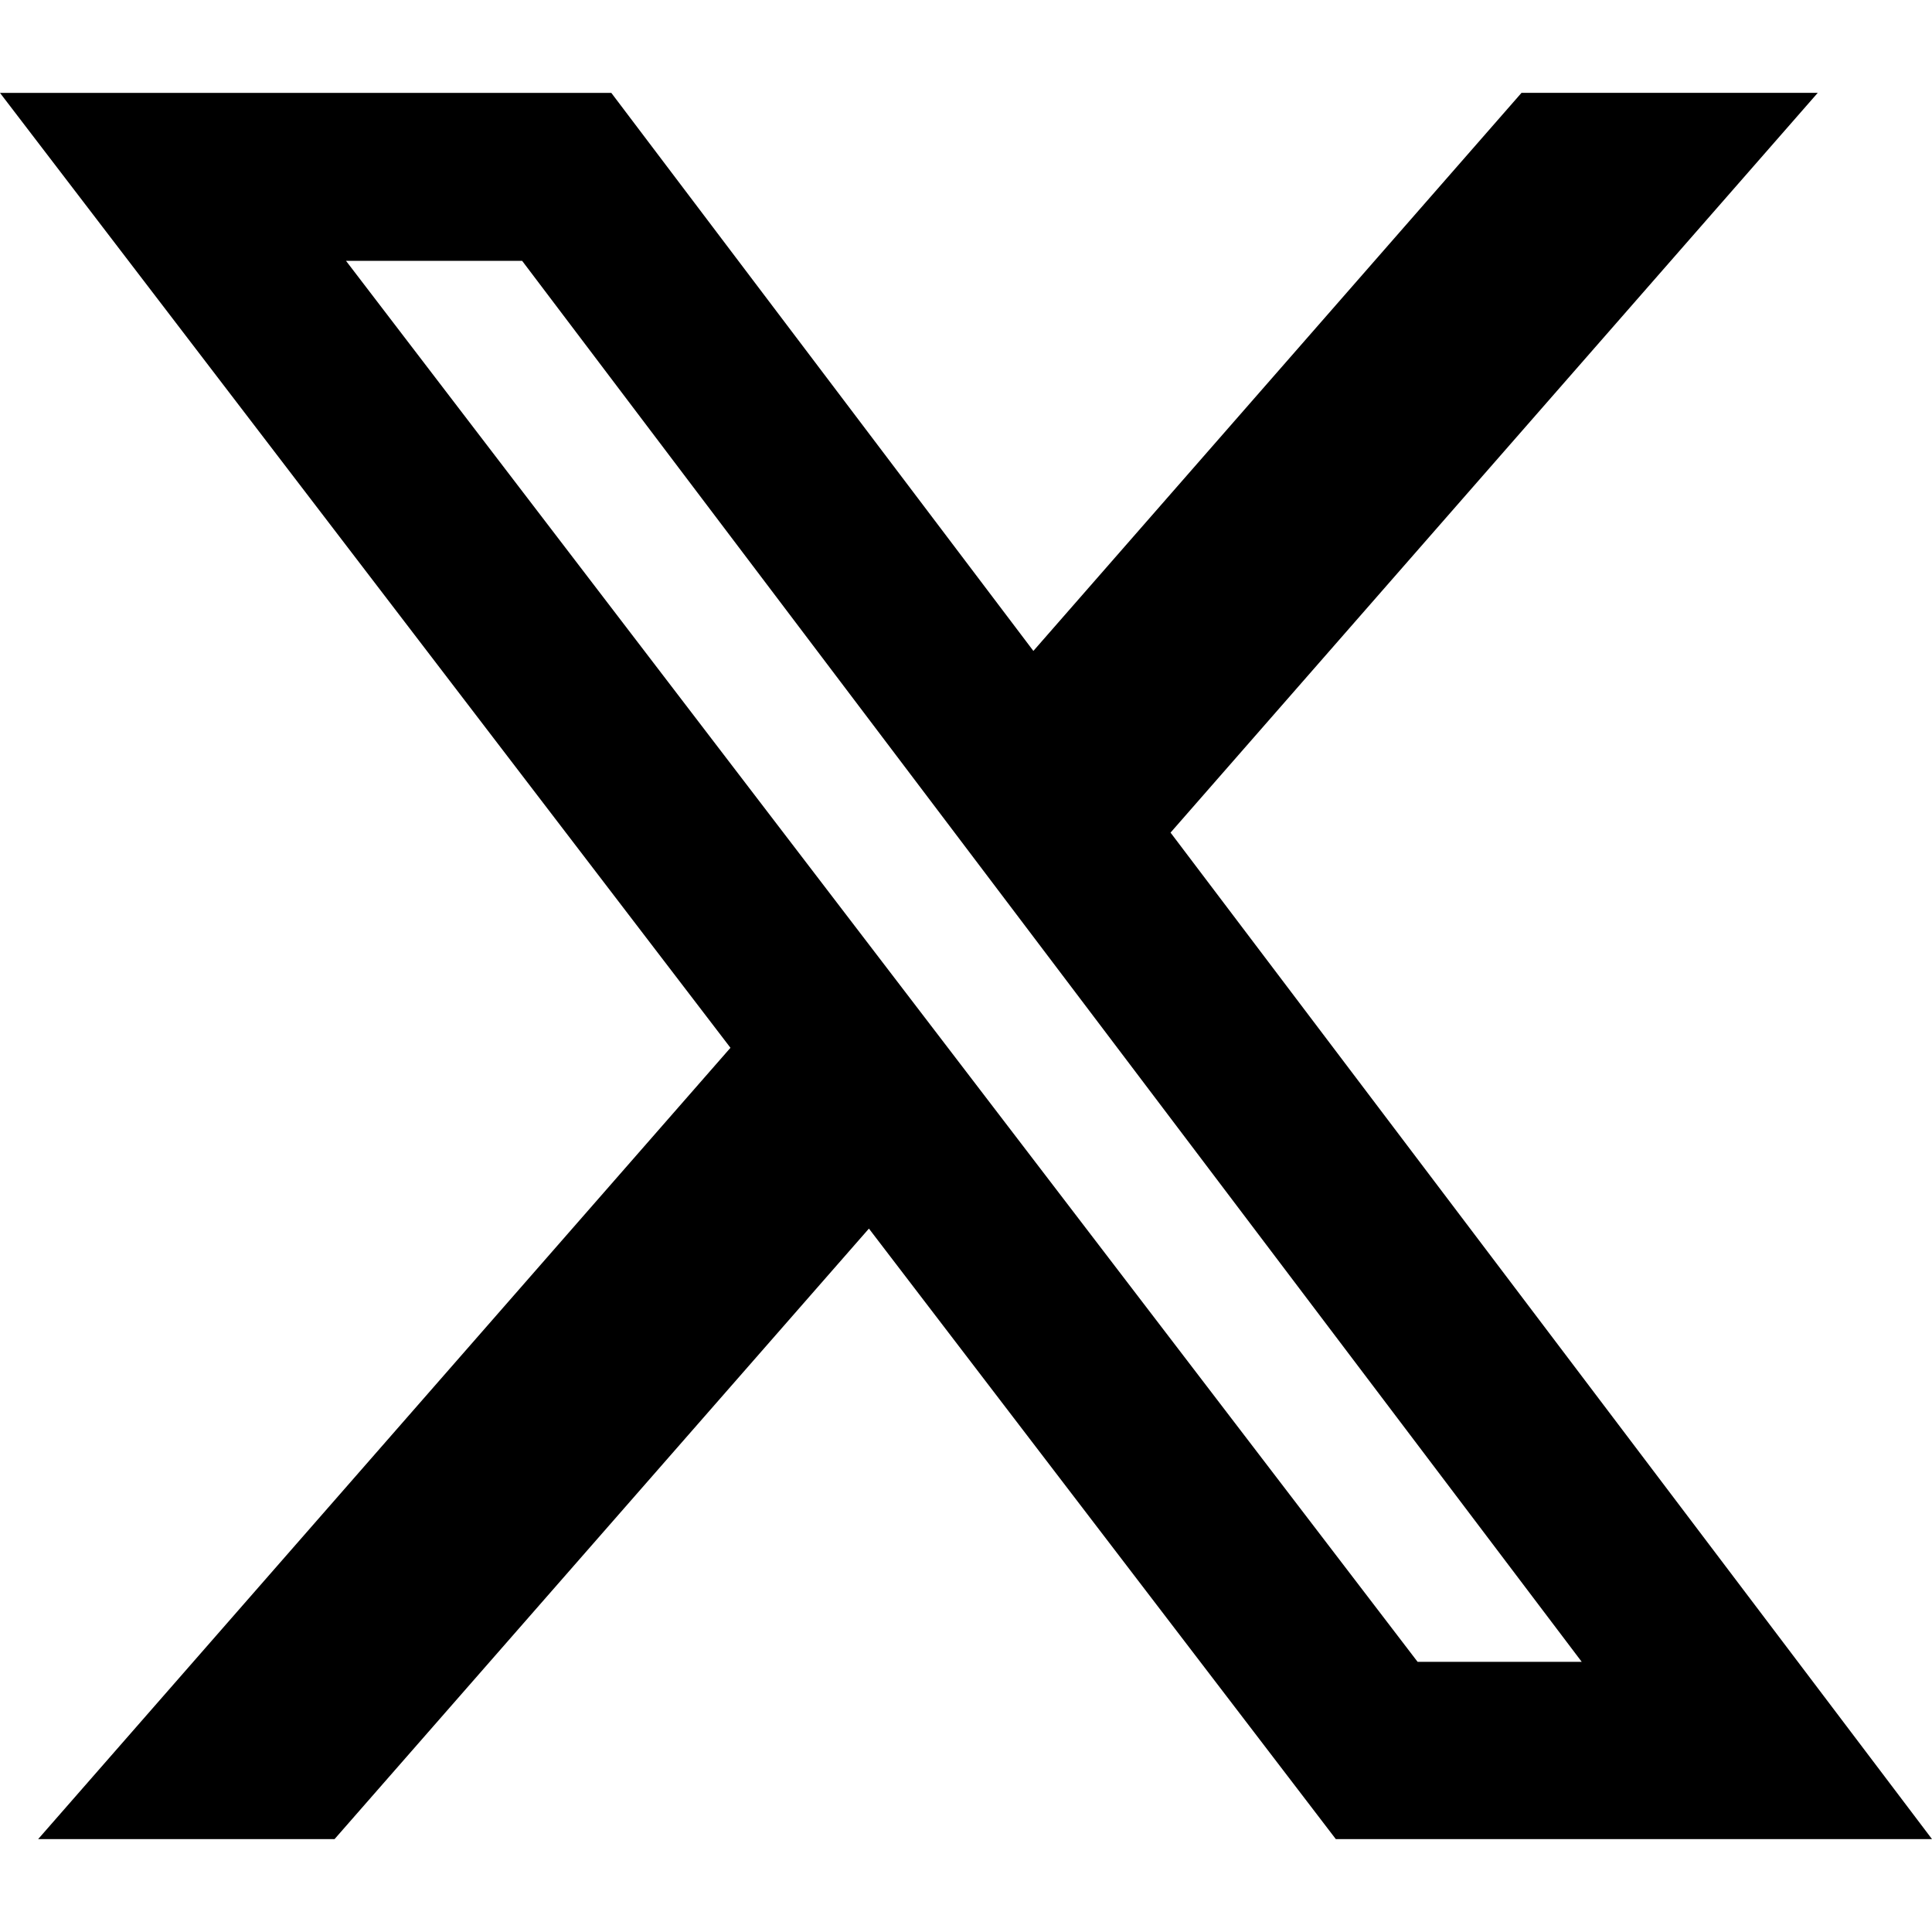
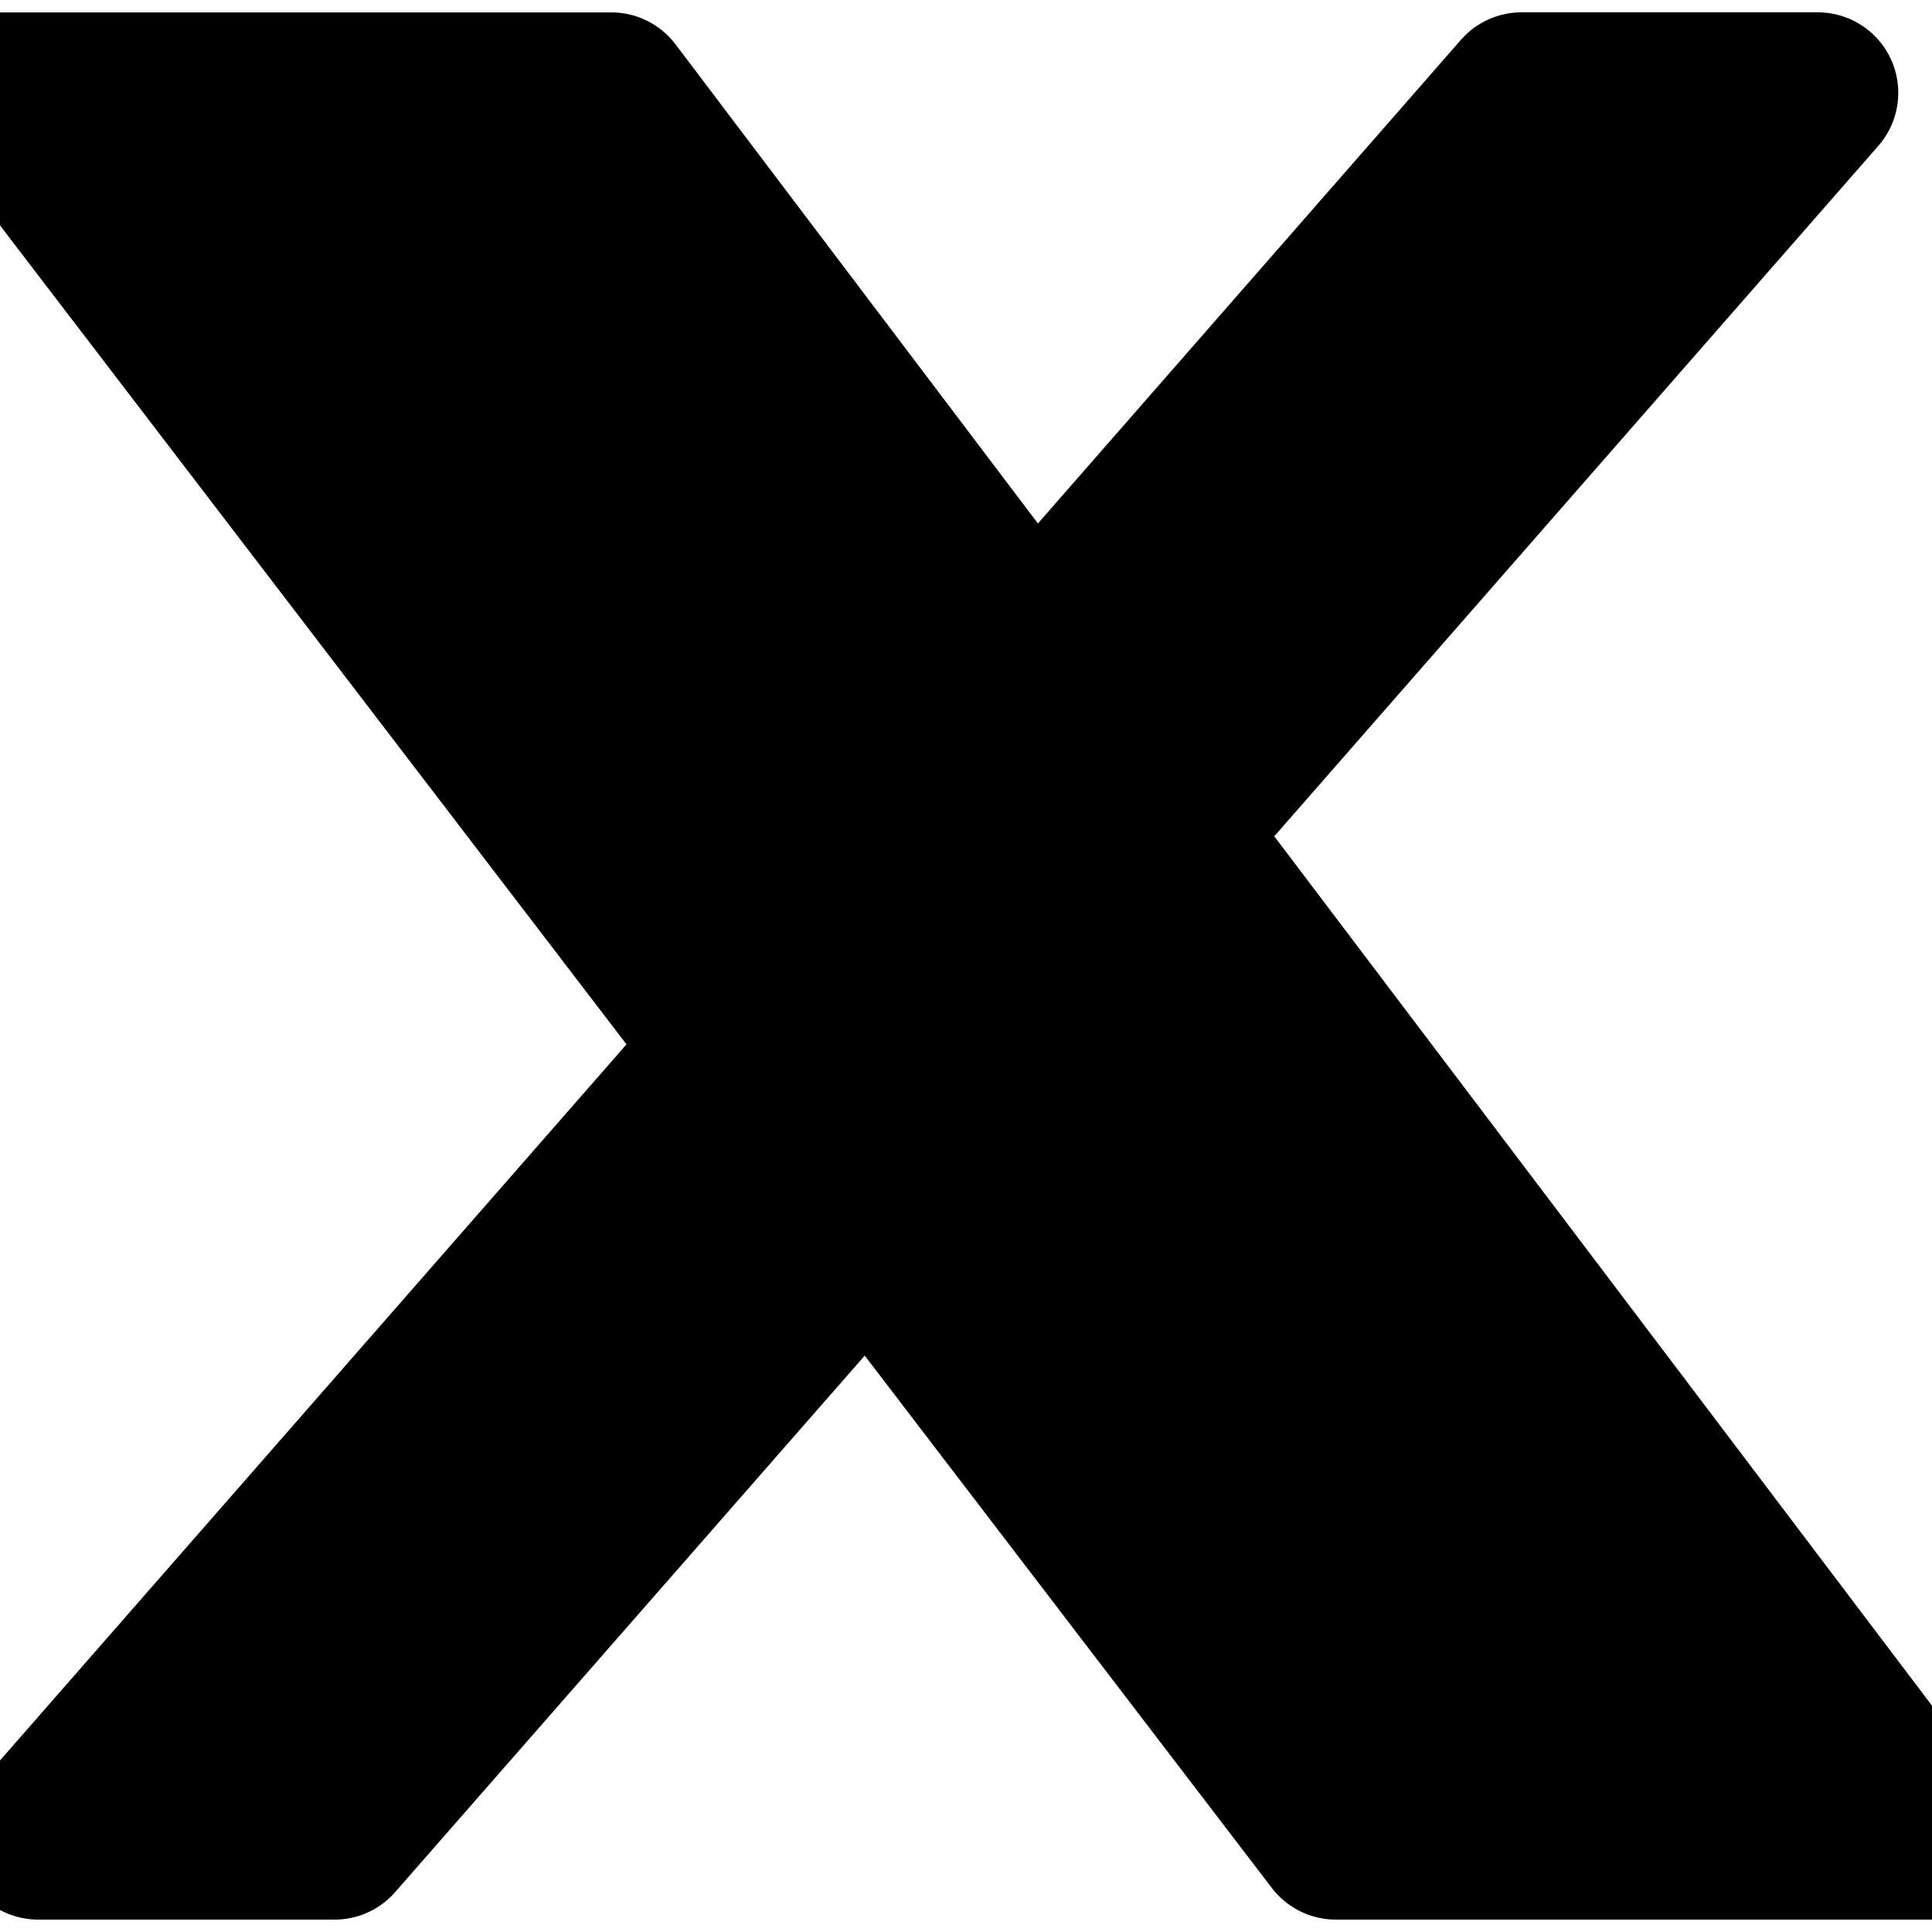
- <svg xmlns="http://www.w3.org/2000/svg" role="img" viewBox="0 0 24 24">
+ <svg xmlns="http://www.w3.org/2000/svg" role="img" viewBox="0 0 24 24" fill="currentcolor" stroke="currentcolor" stroke-width="2" stroke-linecap="round" stroke-linejoin="round">
  <path d="M18.901 1.153h3.68l-8.04 9.19L24 22.846h-7.406l-5.8-7.584-6.638 7.584H.474l8.6-9.83L0 1.154h7.594l5.243 6.932ZM17.61 20.644h2.039L6.486 3.24H4.298Z" />
</svg>
